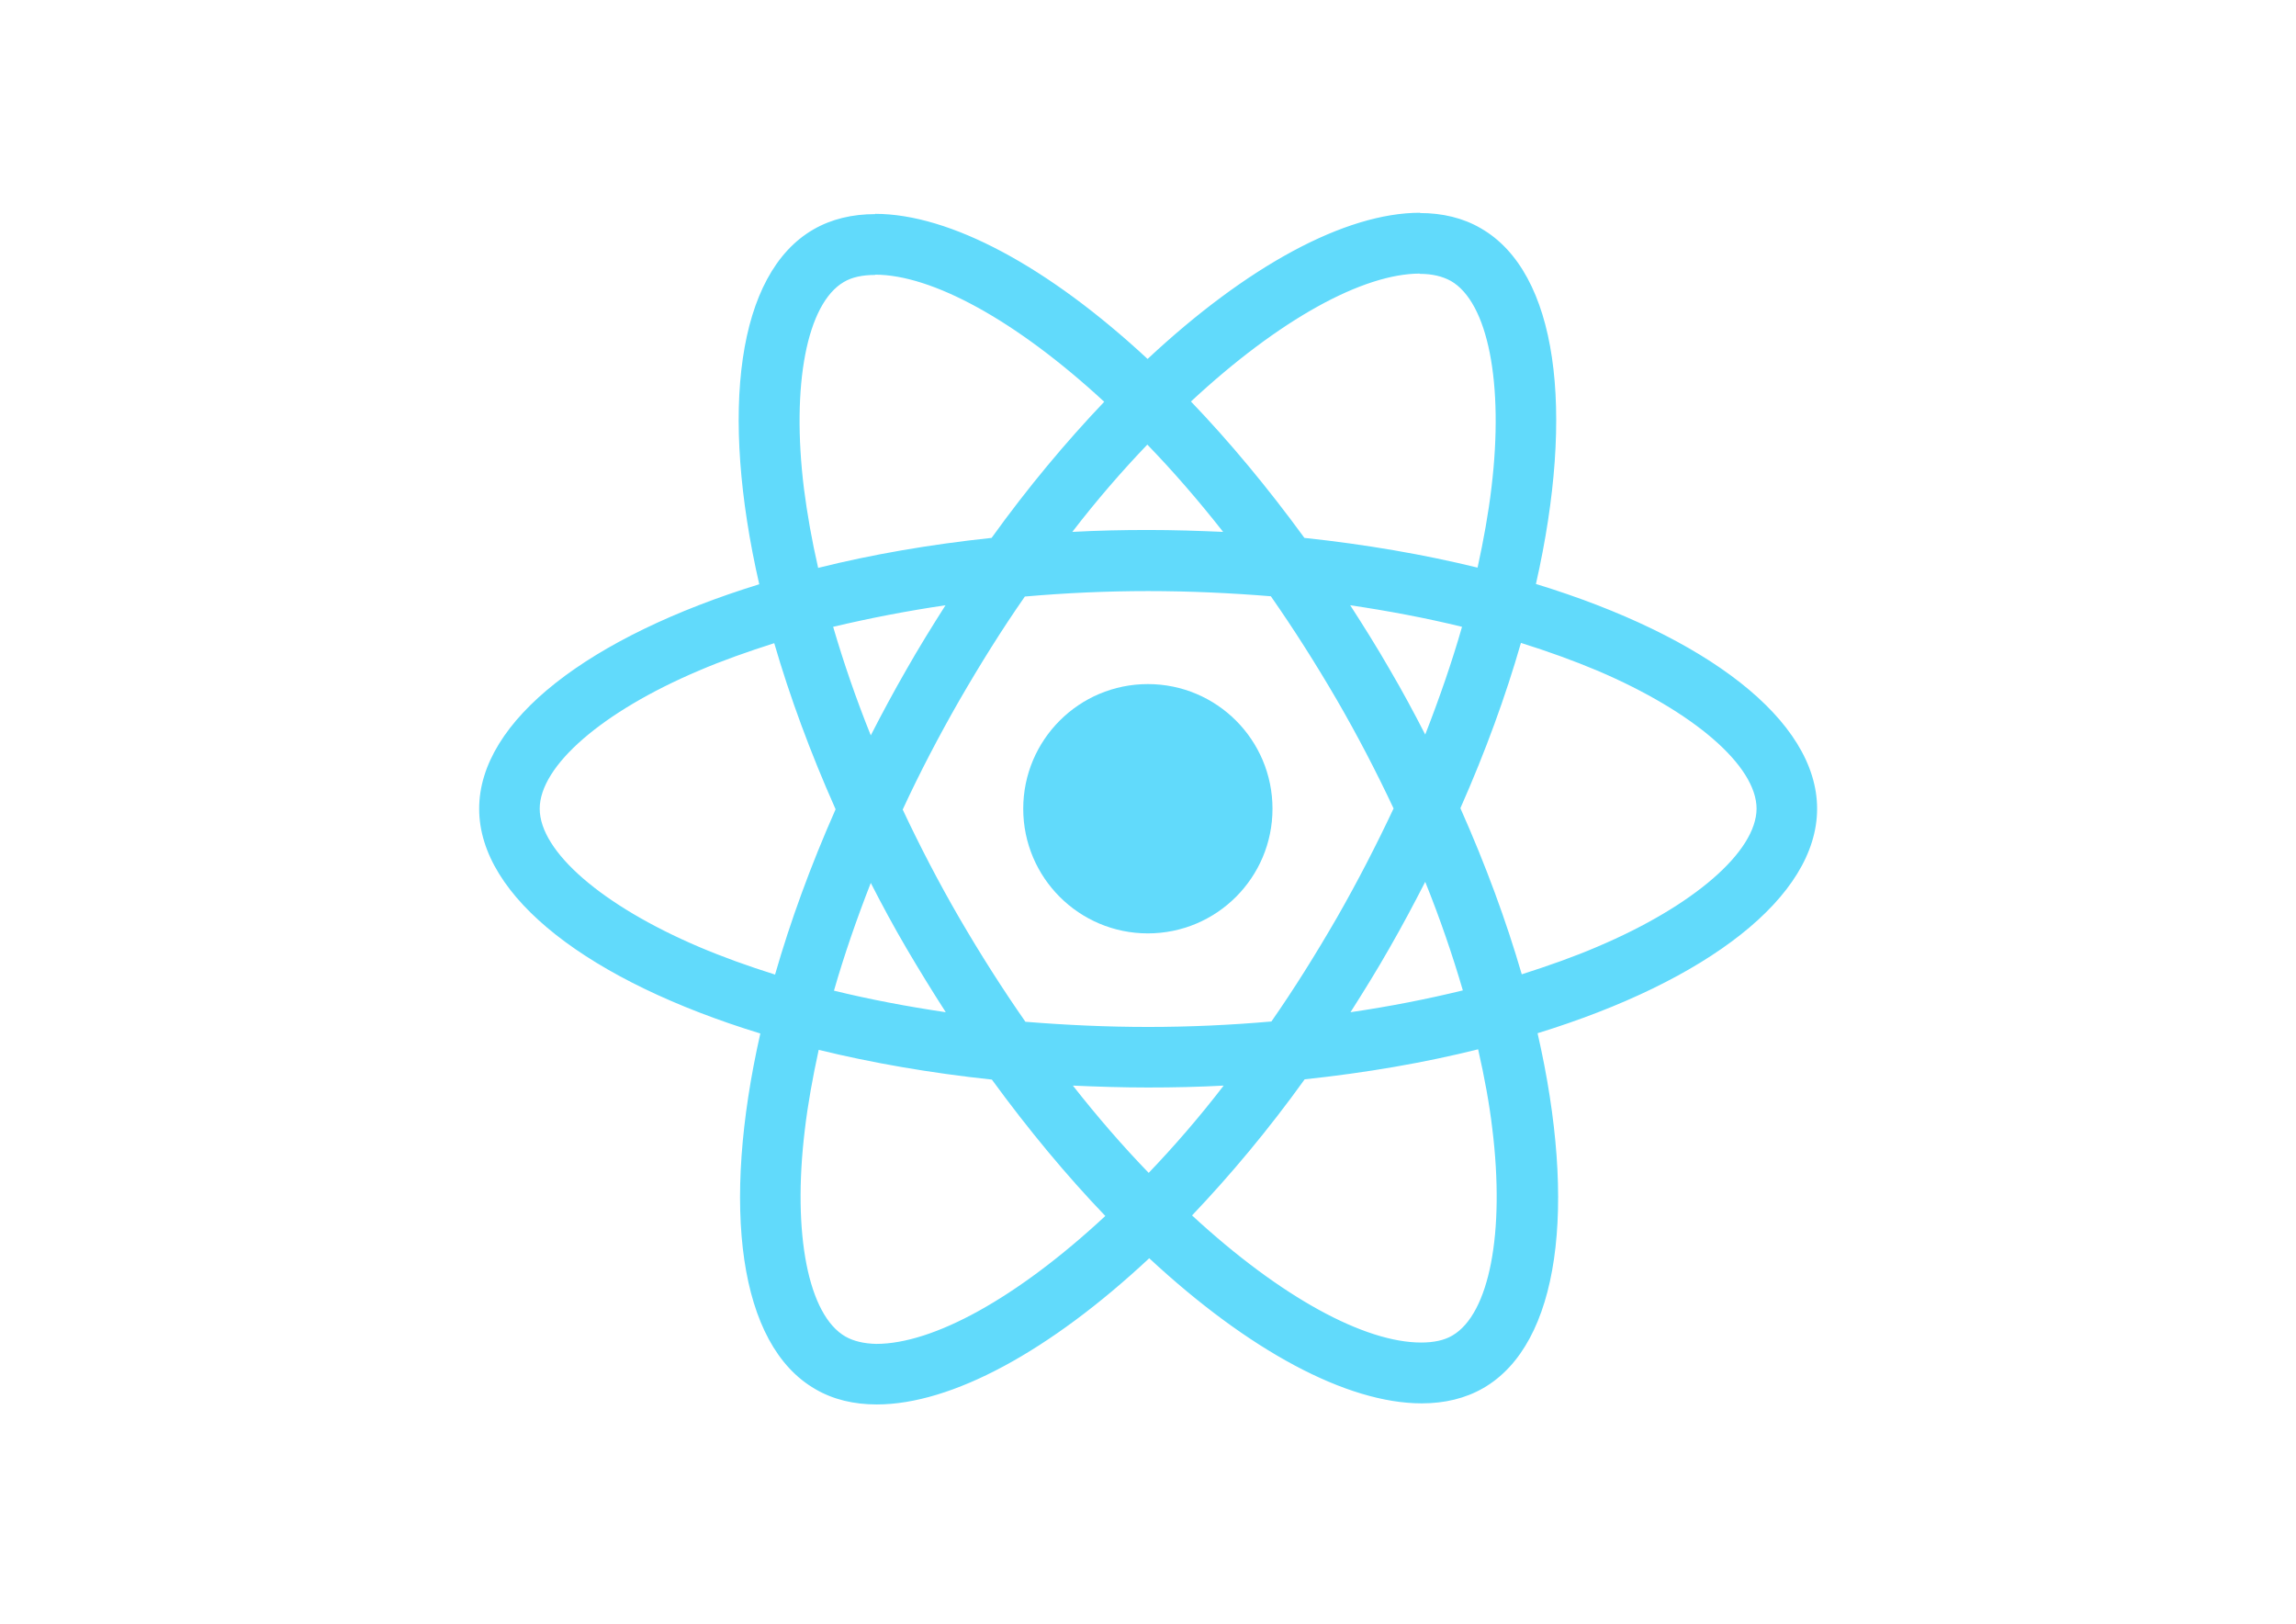
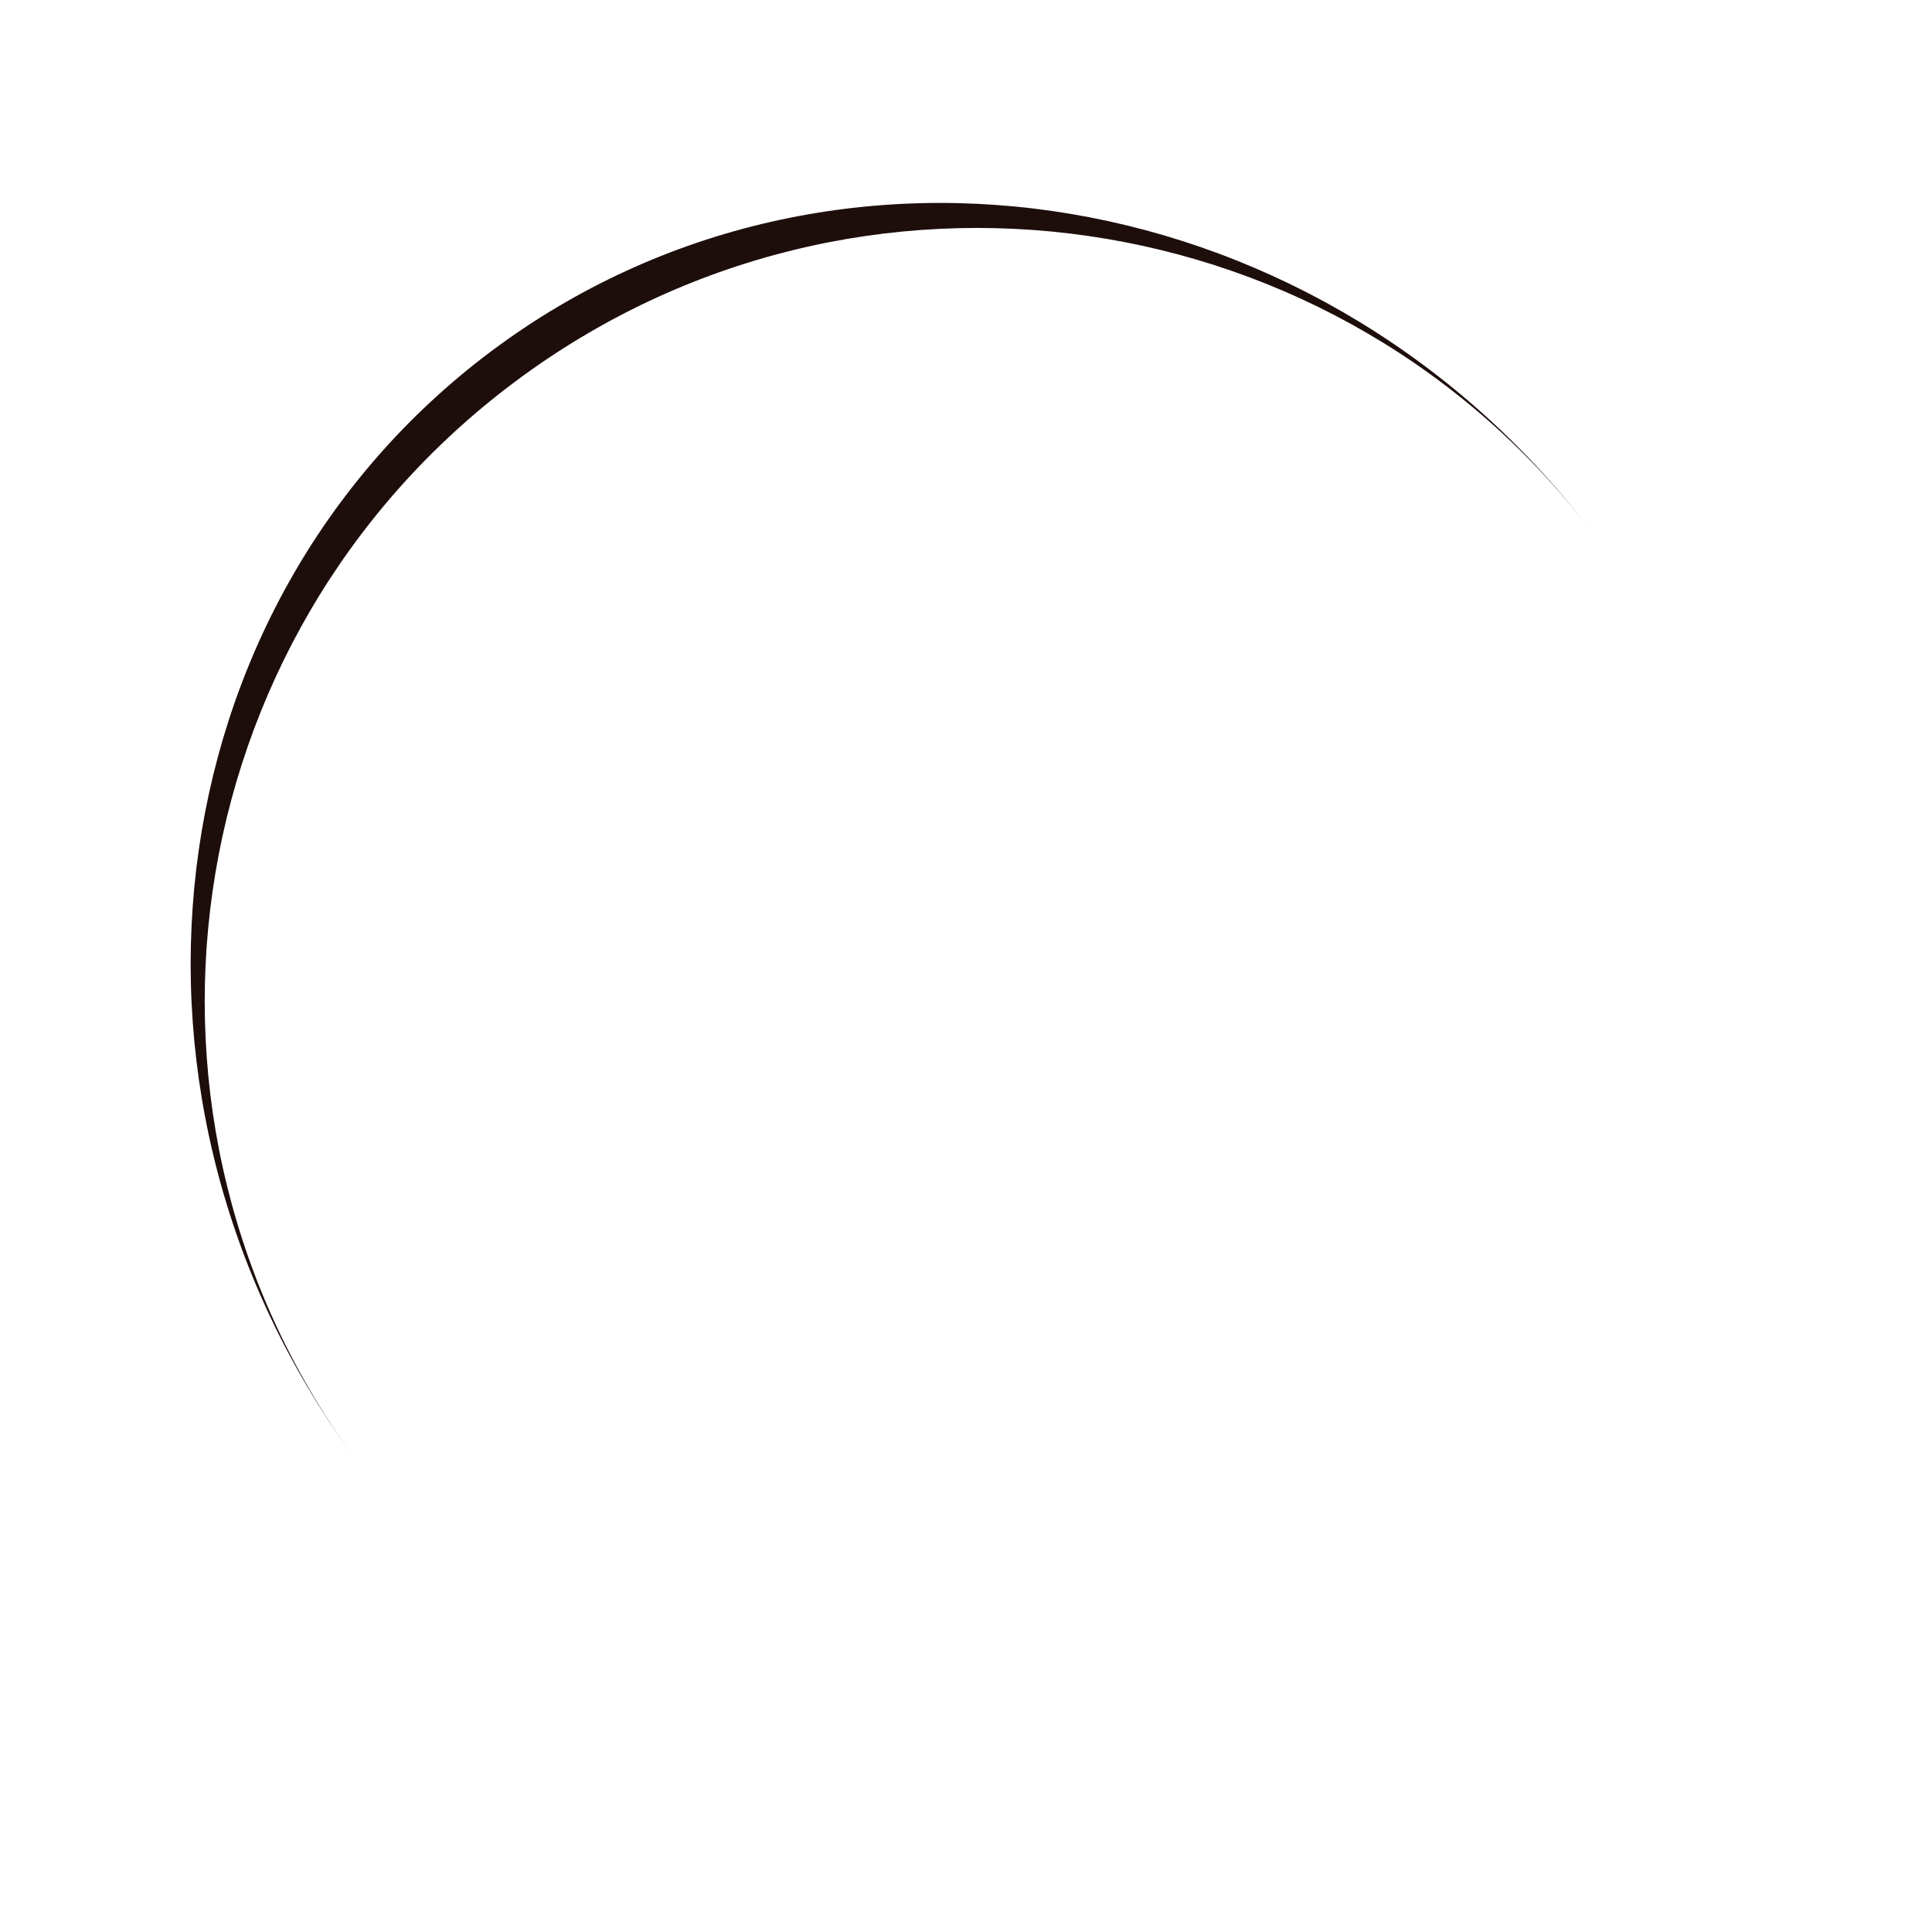
- <svg xmlns="http://www.w3.org/2000/svg" viewBox="0 0 841.9 595.3">
-   <g fill="#61DAFB">
-     <path d="M666.3 296.5c0-32.5-40.7-63.3-103.1-82.4 14.4-63.6 8-114.2-20.2-130.4-6.5-3.8-14.1-5.6-22.4-5.6v22.3c4.6 0 8.3.9 11.4 2.6 13.6 7.8 19.5 37.5 14.9 75.7-1.1 9.4-2.9 19.3-5.1 29.4-19.6-4.8-41-8.5-63.5-10.9-13.5-18.5-27.5-35.3-41.6-50 32.6-30.3 63.2-46.9 84-46.9V78c-27.5 0-63.5 19.6-99.9 53.6-36.4-33.8-72.4-53.2-99.9-53.2v22.3c20.7 0 51.4 16.5 84 46.6-14 14.7-28 31.4-41.3 49.9-22.6 2.4-44 6.1-63.6 11-2.3-10-4-19.7-5.2-29-4.7-38.2 1.1-67.9 14.6-75.8 3-1.8 6.9-2.6 11.5-2.6V78.5c-8.4 0-16 1.8-22.6 5.6-28.1 16.2-34.4 66.7-19.9 130.1-62.2 19.2-102.7 49.9-102.7 82.3 0 32.5 40.7 63.3 103.1 82.4-14.4 63.6-8 114.2 20.2 130.4 6.5 3.8 14.1 5.6 22.5 5.6 27.5 0 63.5-19.6 99.9-53.6 36.4 33.8 72.4 53.2 99.9 53.2 8.4 0 16-1.8 22.6-5.6 28.1-16.2 34.4-66.7 19.9-130.1 62-19.1 102.5-49.9 102.5-82.3zm-130.2-66.7c-3.7 12.9-8.3 26.2-13.5 39.5-4.1-8-8.4-16-13.1-24-4.6-8-9.5-15.8-14.4-23.4 14.2 2.1 27.9 4.7 41 7.9zm-45.8 106.5c-7.8 13.5-15.8 26.3-24.1 38.2-14.9 1.3-30 2-45.2 2-15.1 0-30.2-.7-45-1.9-8.3-11.9-16.4-24.6-24.2-38-7.6-13.1-14.5-26.4-20.8-39.8 6.2-13.4 13.2-26.8 20.7-39.9 7.8-13.5 15.8-26.3 24.1-38.2 14.9-1.3 30-2 45.2-2 15.1 0 30.2.7 45 1.9 8.3 11.9 16.4 24.6 24.2 38 7.6 13.1 14.5 26.4 20.8 39.8-6.3 13.4-13.2 26.8-20.7 39.9zm32.3-13c5.4 13.4 10 26.8 13.8 39.8-13.1 3.2-26.9 5.9-41.2 8 4.9-7.7 9.8-15.6 14.4-23.7 4.6-8 8.9-16.1 13-24.1zM421.2 430c-9.3-9.6-18.6-20.3-27.8-32 9 .4 18.2.7 27.5.7 9.4 0 18.7-.2 27.8-.7-9 11.7-18.3 22.4-27.5 32zm-74.4-58.9c-14.2-2.1-27.9-4.7-41-7.9 3.7-12.9 8.3-26.2 13.5-39.5 4.1 8 8.4 16 13.1 24 4.7 8 9.5 15.8 14.4 23.4zM420.7 163c9.3 9.6 18.6 20.3 27.8 32-9-.4-18.2-.7-27.5-.7-9.4 0-18.7.2-27.8.7 9-11.7 18.3-22.4 27.5-32zm-74 58.9c-4.9 7.7-9.8 15.6-14.4 23.7-4.6 8-8.9 16-13 24-5.4-13.4-10-26.8-13.8-39.8 13.1-3.1 26.9-5.8 41.2-7.9zm-90.5 125.2c-35.4-15.1-58.3-34.9-58.3-50.6 0-15.7 22.9-35.6 58.3-50.6 8.6-3.7 18-7 27.7-10.1 5.7 19.6 13.2 40 22.5 60.9-9.2 20.8-16.6 41.1-22.2 60.6-9.9-3.1-19.3-6.5-28-10.2zM310 490c-13.6-7.8-19.5-37.5-14.9-75.7 1.1-9.4 2.9-19.3 5.1-29.4 19.6 4.8 41 8.5 63.5 10.9 13.5 18.5 27.5 35.3 41.6 50-32.6 30.3-63.2 46.9-84 46.9-4.5-.1-8.3-1-11.3-2.7zm237.2-76.2c4.7 38.2-1.1 67.9-14.6 75.8-3 1.8-6.9 2.6-11.5 2.6-20.7 0-51.4-16.5-84-46.6 14-14.7 28-31.4 41.3-49.9 22.6-2.4 44-6.1 63.6-11 2.3 10.1 4.1 19.8 5.2 29.1zm38.5-66.7c-8.6 3.7-18 7-27.7 10.1-5.7-19.6-13.2-40-22.5-60.9 9.2-20.8 16.6-41.1 22.2-60.6 9.9 3.1 19.3 6.5 28.1 10.2 35.4 15.1 58.3 34.9 58.3 50.6-.1 15.7-23 35.6-58.4 50.6zM320.8 78.4z" />
-     <circle cx="420.9" cy="296.5" r="45.7" />
-     <path d="M520.5 78.1z" />
-   </g>
+ <svg xmlns="http://www.w3.org/2000/svg" width="200px" height="200px" viewBox="0 0 100 100" preserveAspectRatio="xMidYMid" class="lds-eclipse" style="background: none;">
+   <path ng-attr-d="{{config.pathCmd}}" ng-attr-fill="{{config.color}}" stroke="none" d="M10 50A40 40 0 0 0 90 50A40 42 0 0 1 10 50" fill="#1d0e0b" transform="rotate(143.202 50 51)">
+     <animateTransform attributeName="transform" type="rotate" calcMode="linear" values="0 50 51;360 50 51" keyTimes="0;1" dur="1s" begin="0s" repeatCount="indefinite" />
+   </path>
</svg>
